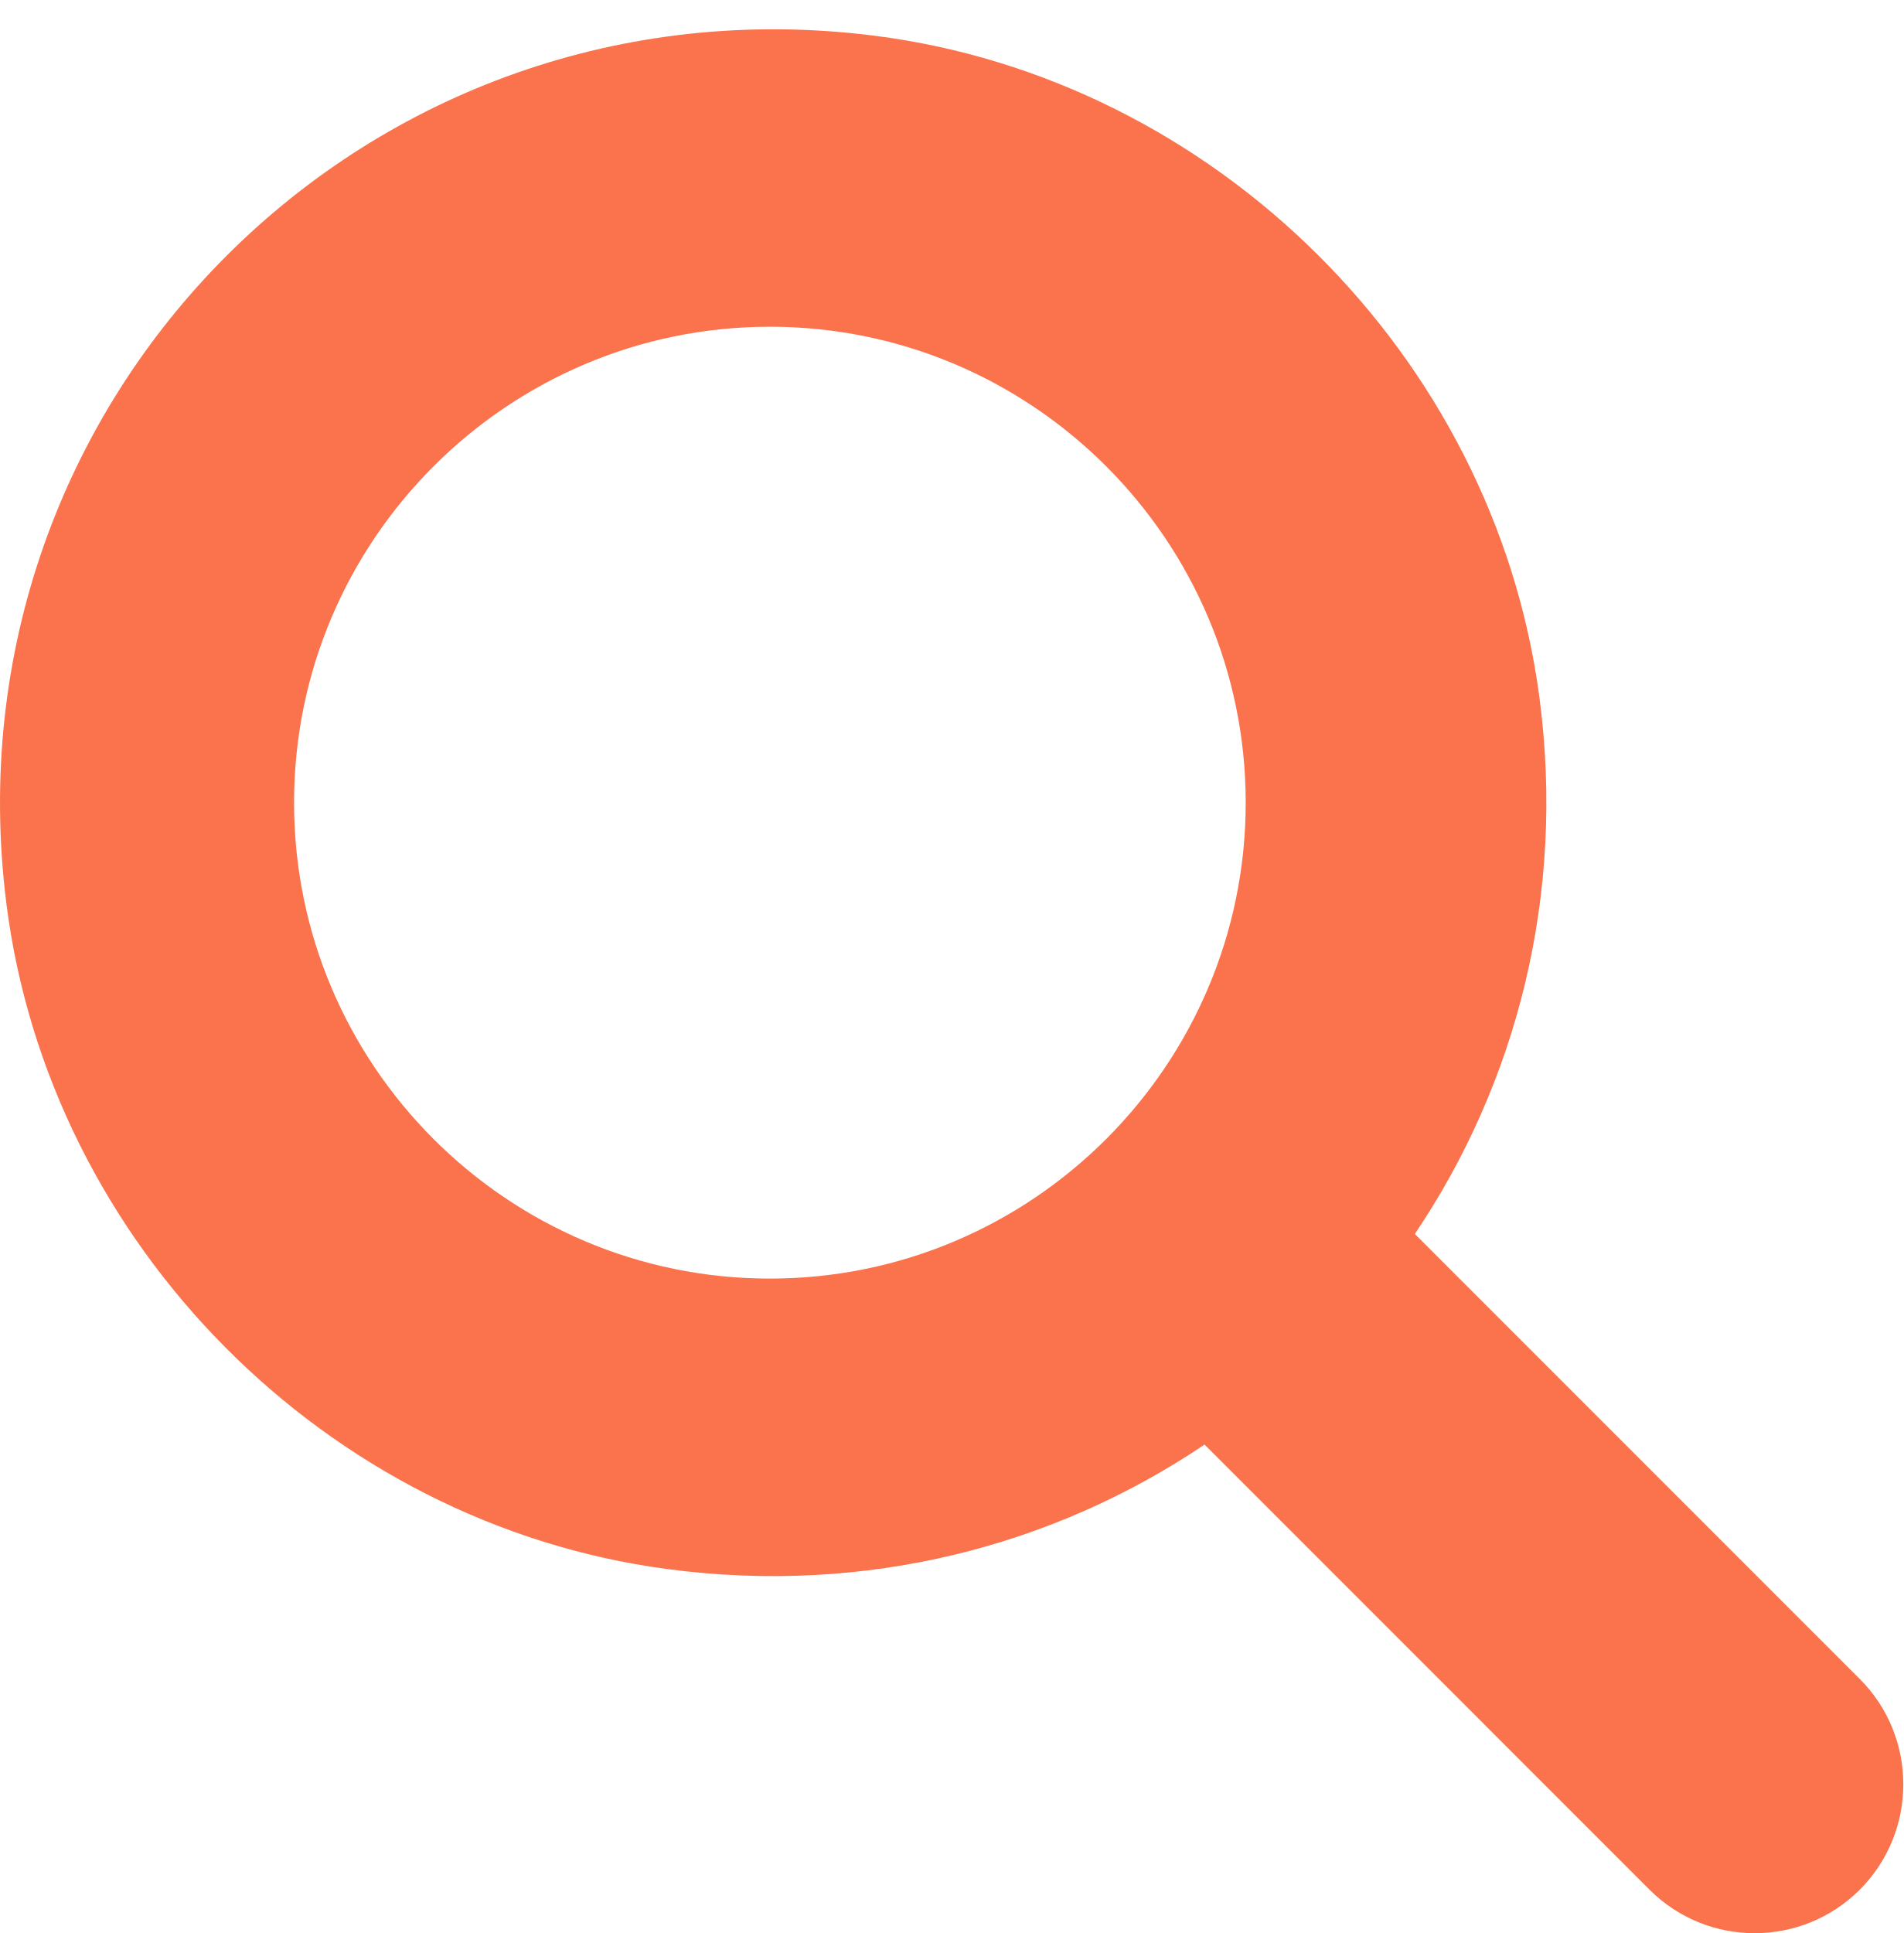
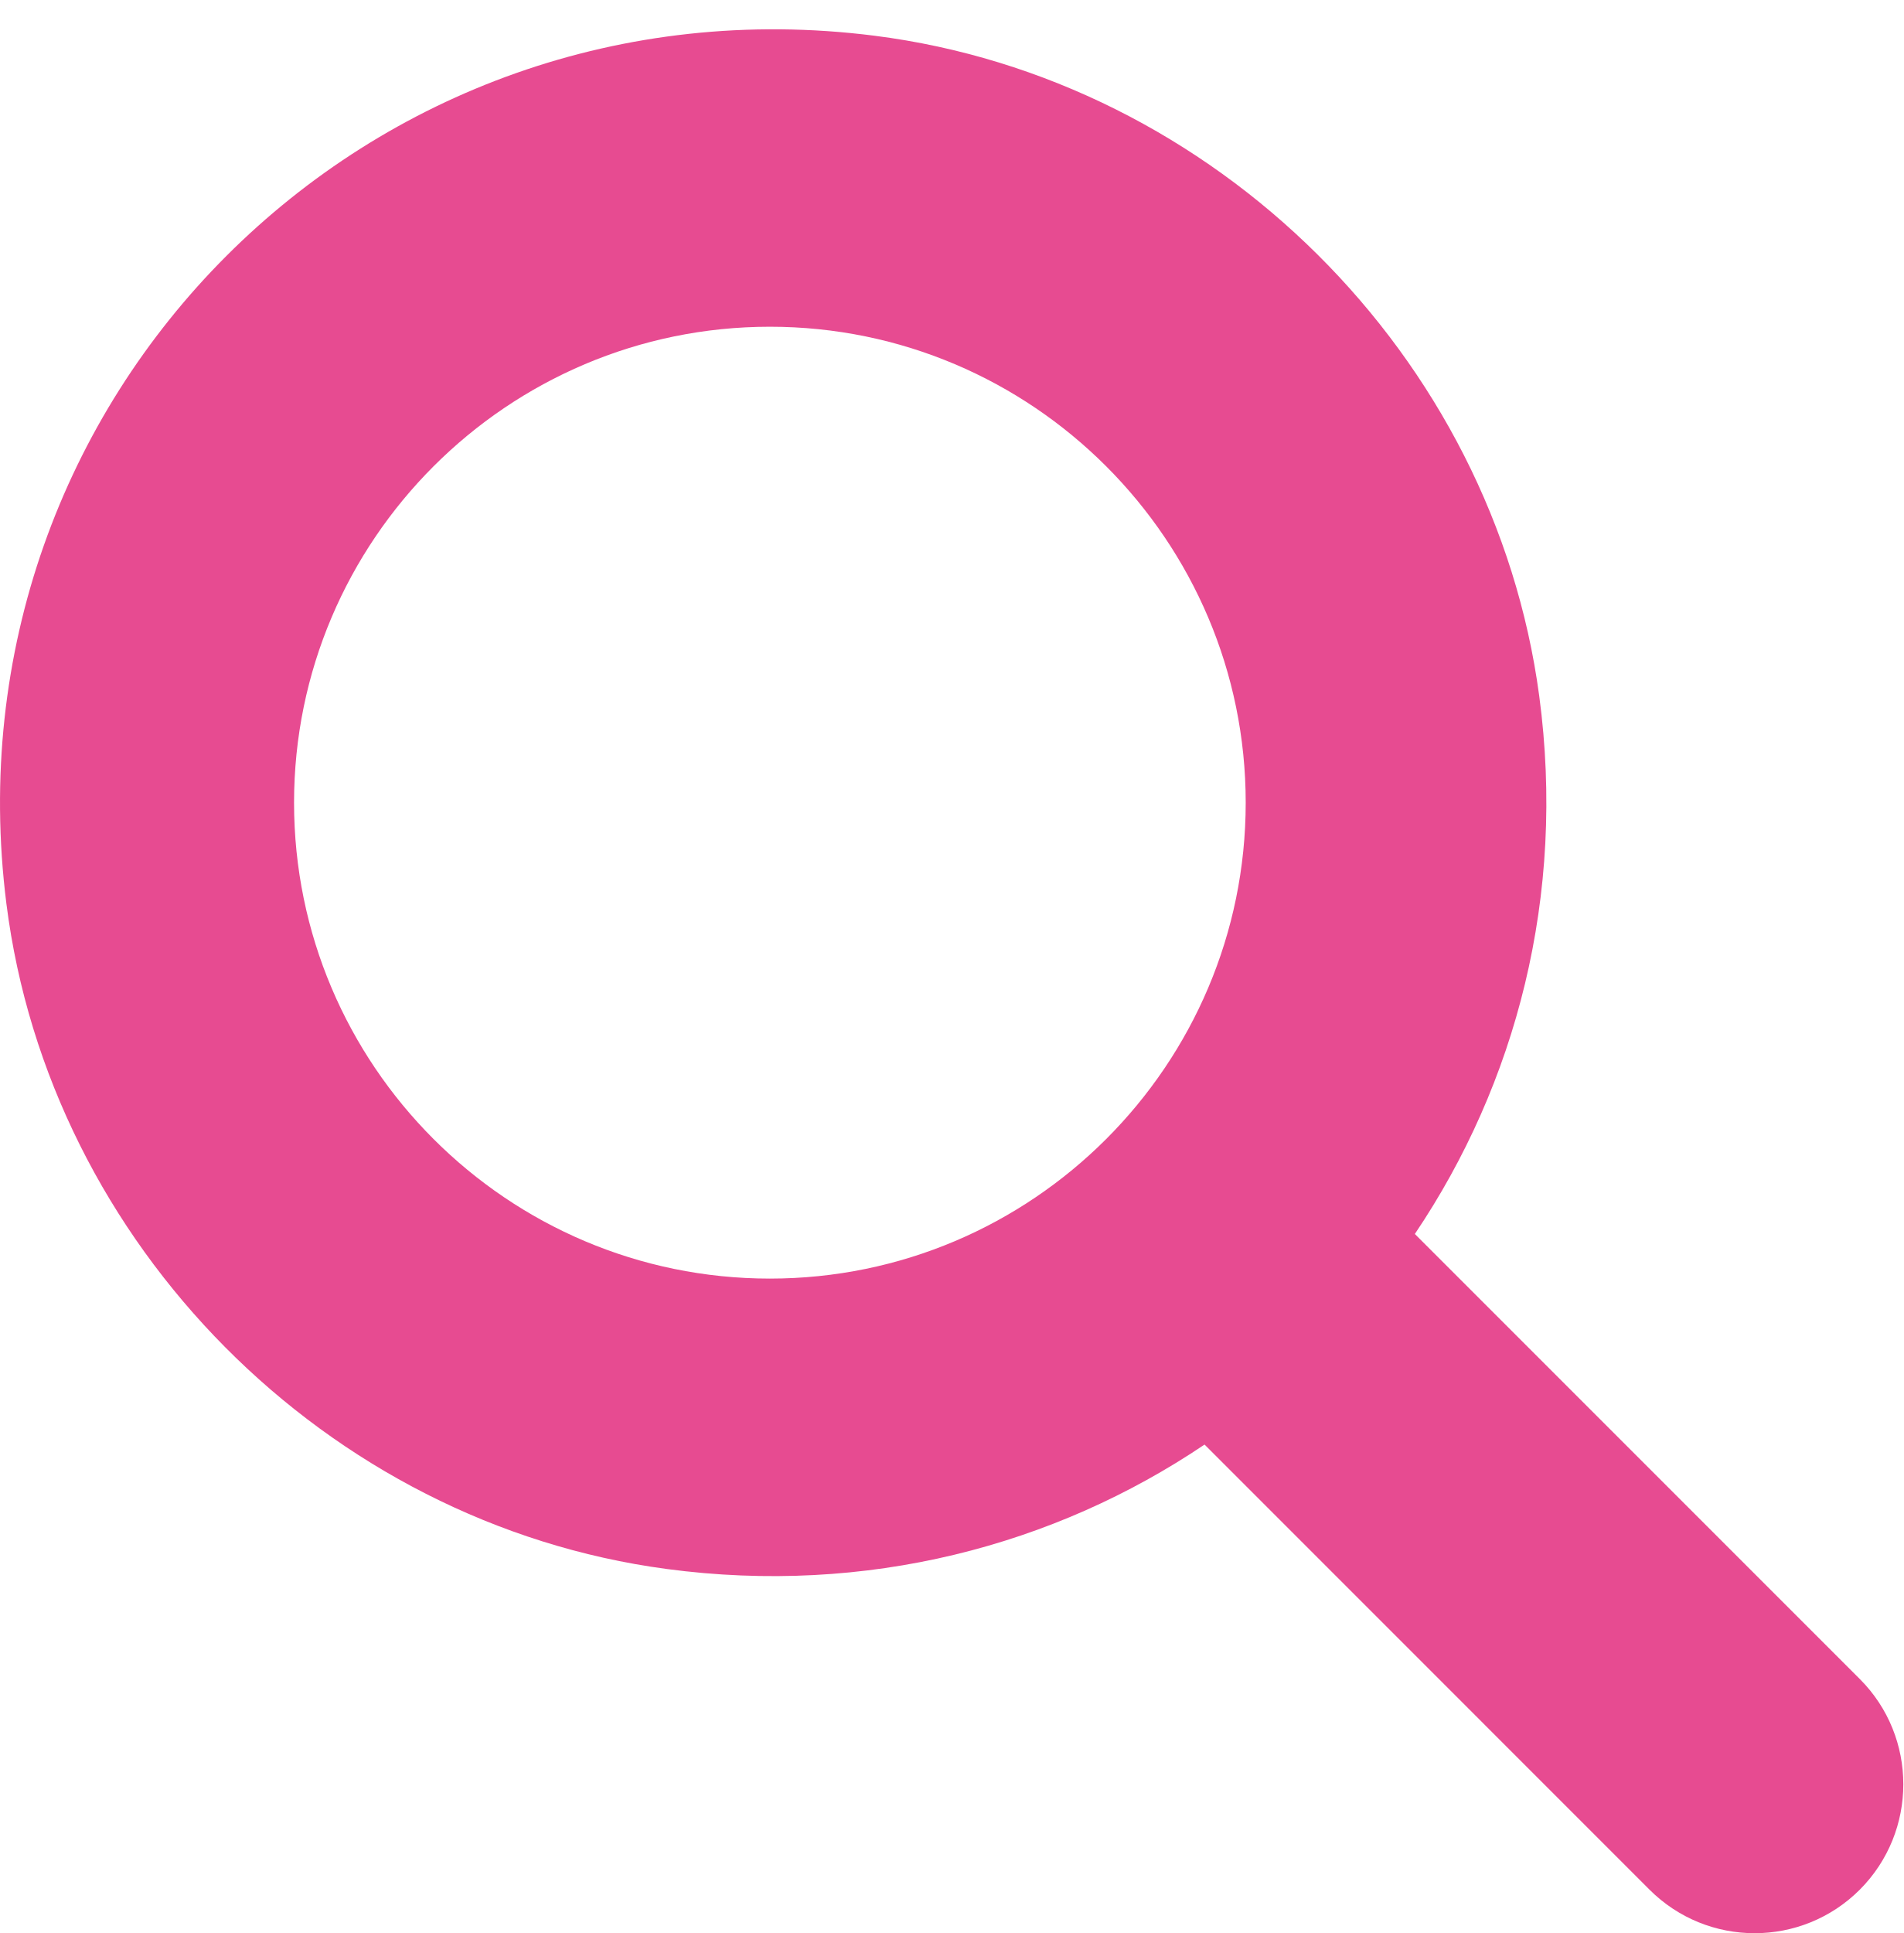
<svg xmlns="http://www.w3.org/2000/svg" width="65" height="66" xml:space="preserve" overflow="hidden">
  <defs>
    <clipPath id="clip0">
      <rect x="924" y="136" width="65" height="66" />
    </clipPath>
    <clipPath id="clip1">
      <rect x="924" y="137" width="65" height="65" />
    </clipPath>
    <clipPath id="clip2">
      <rect x="924" y="137" width="65" height="65" />
    </clipPath>
    <clipPath id="clip3">
      <rect x="924" y="137" width="65" height="65" />
    </clipPath>
  </defs>
  <g clip-path="url(#clip0)" transform="translate(-924 -136)">
    <g clip-path="url(#clip1)">
      <g clip-path="url(#clip2)">
        <g clip-path="url(#clip3)">
-           <path d="M987.515 193.329 972.318 178.133C975.774 173.003 977.479 166.593 976.566 159.763 975.01 148.145 965.488 138.691 953.859 137.219 936.57 135.031 922.031 149.57 924.219 166.859 925.692 178.493 935.147 188.022 946.766 189.571 953.596 190.484 960.007 188.78 965.136 185.323L980.332 200.52C982.315 202.503 985.531 202.503 987.514 200.52 989.495 198.534 989.495 195.31 987.515 193.329ZM934.042 163.406C934.042 154.446 941.332 147.156 950.292 147.156 959.252 147.156 966.542 154.446 966.542 163.406 966.542 172.367 959.252 179.656 950.292 179.656 941.332 179.656 934.042 172.369 934.042 163.406Z" fill="#FA734C" fill-rule="nonzero" fill-opacity="1" />
+           <path d="M987.515 193.329 972.318 178.133C975.774 173.003 977.479 166.593 976.566 159.763 975.01 148.145 965.488 138.691 953.859 137.219 936.57 135.031 922.031 149.57 924.219 166.859 925.692 178.493 935.147 188.022 946.766 189.571 953.596 190.484 960.007 188.78 965.136 185.323L980.332 200.52C982.315 202.503 985.531 202.503 987.514 200.52 989.495 198.534 989.495 195.31 987.515 193.329ZM934.042 163.406C934.042 154.446 941.332 147.156 950.292 147.156 959.252 147.156 966.542 154.446 966.542 163.406 966.542 172.367 959.252 179.656 950.292 179.656 941.332 179.656 934.042 172.369 934.042 163.406Z" fill="#e74b91" fill-rule="nonzero" fill-opacity="1" />
        </g>
      </g>
    </g>
  </g>
</svg>
